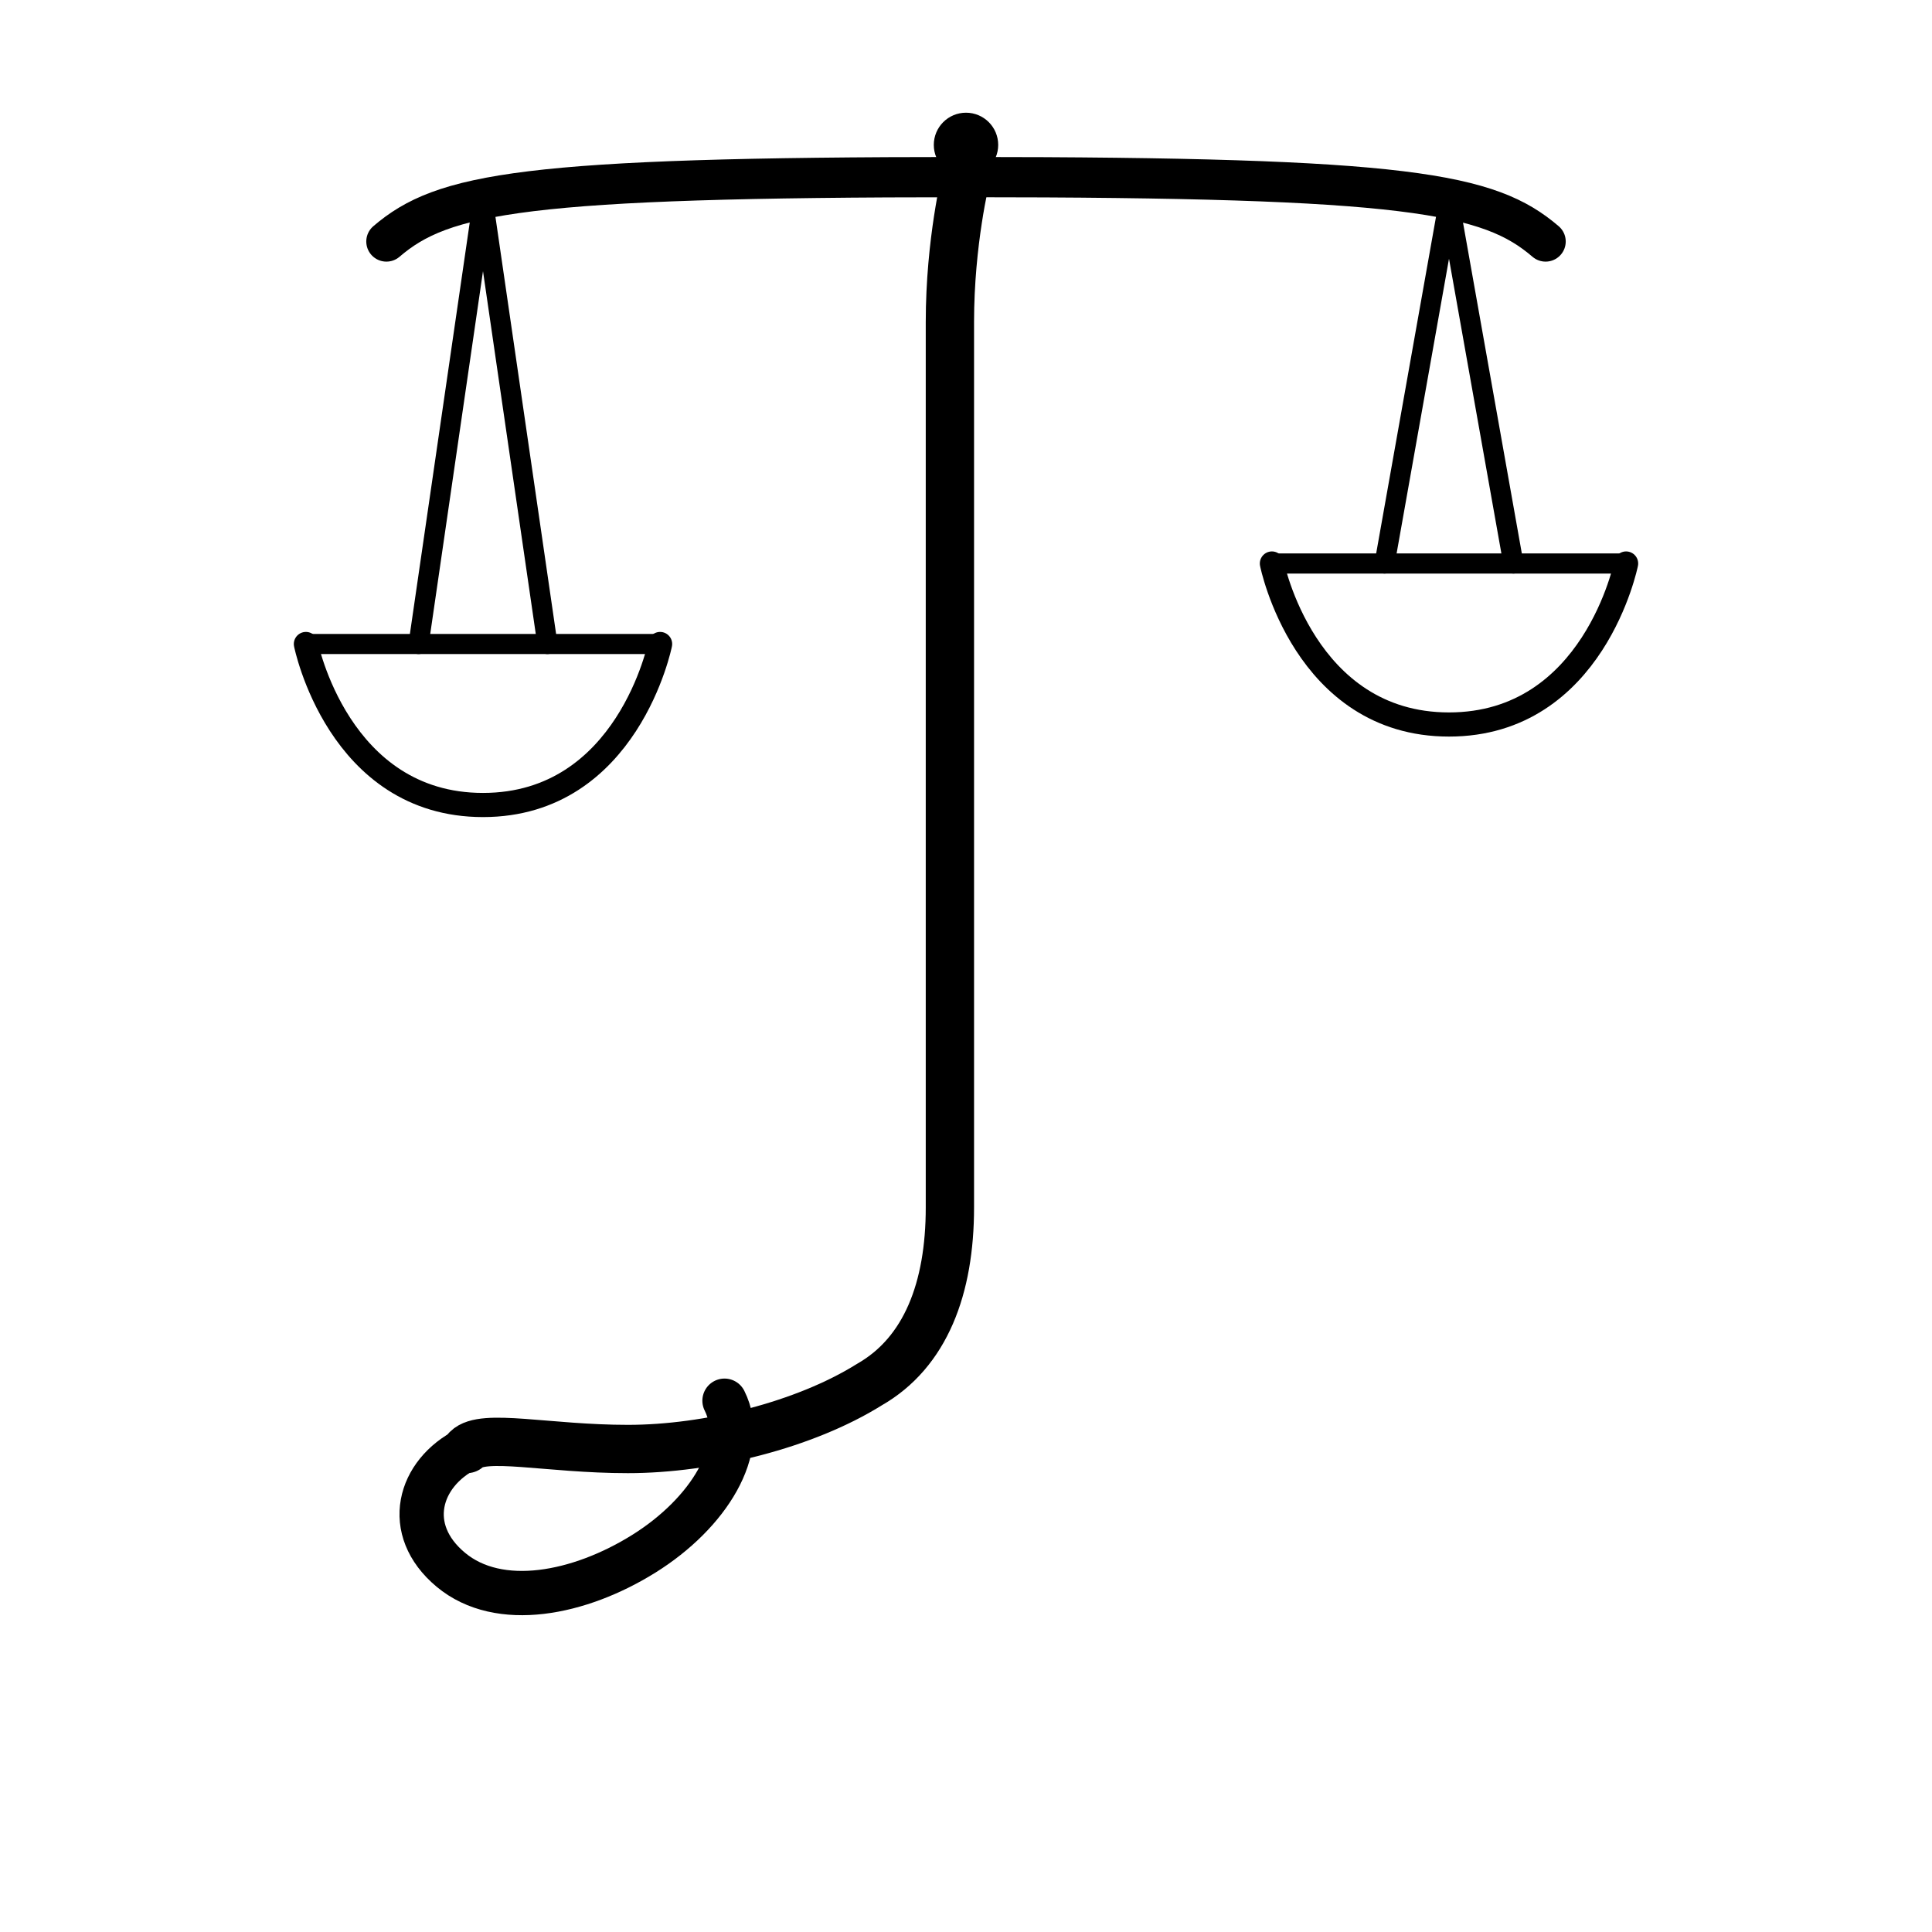
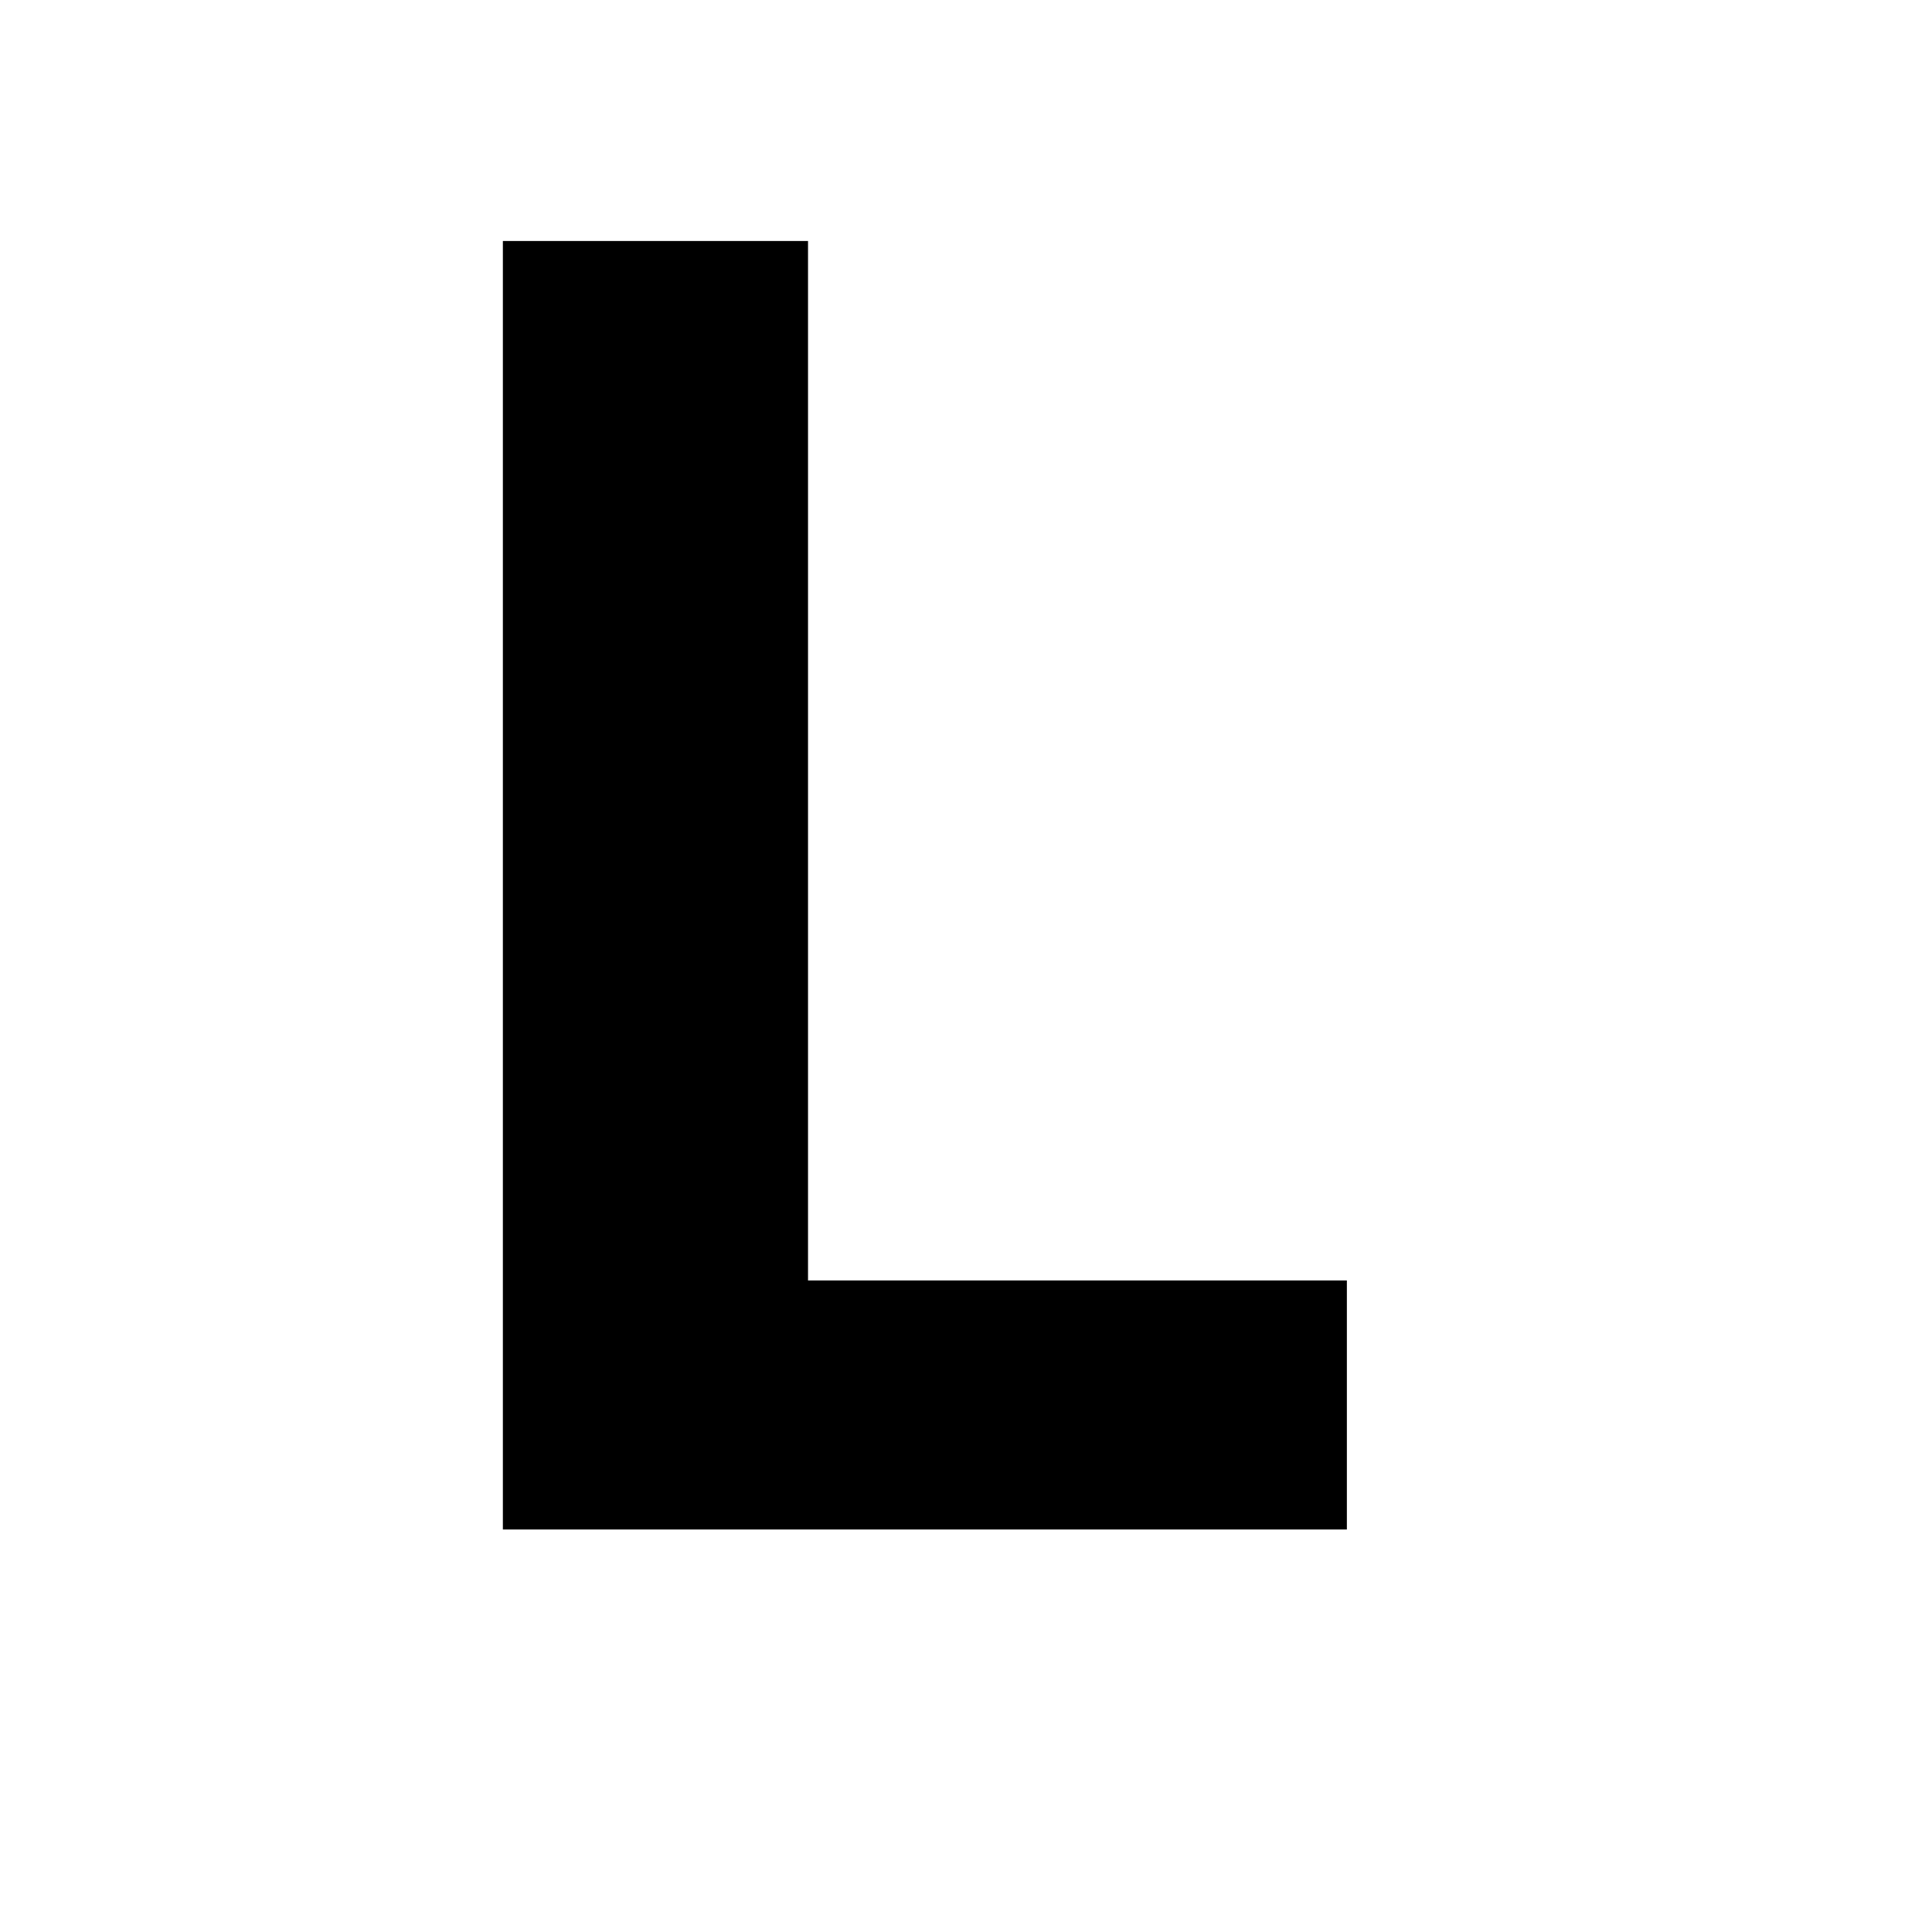
<svg xmlns="http://www.w3.org/2000/svg" viewBox="0 0 240 240" fill="none">
-   <path d="     M 120 22     C 120 22, 118 30, 118 40     L 118 150     C 118 160, 115 168, 108 172     C 100 177, 88 180, 78 180     C 68 180, 60 178, 58 180   " stroke="currentColor" stroke-width="6" fill="none" stroke-linecap="round" stroke-linejoin="round" />
-   <path d="     M 58 180     C 52 183, 50 190, 56 195     C 62 200, 72 198, 80 193     C 88 188, 93 180, 90 174   " stroke="currentColor" stroke-width="5.5" fill="none" stroke-linecap="round" stroke-linejoin="round" />
-   <path d="     M 48 30     C 55 24, 65 22, 120 22     C 175 22, 185 24, 192 30   " stroke="currentColor" stroke-width="5" fill="none" stroke-linecap="round" />
-   <circle cx="120" cy="18" r="4" fill="currentColor" />
-   <line x1="120" y1="22" x2="120" y2="18" stroke="currentColor" stroke-width="4" stroke-linecap="round" />
-   <line x1="60" y1="25" x2="52" y2="80" stroke="currentColor" stroke-width="2.5" stroke-linecap="round" />
-   <line x1="60" y1="25" x2="68" y2="80" stroke="currentColor" stroke-width="2.5" stroke-linecap="round" />
-   <line x1="38" y1="80" x2="82" y2="80" stroke="currentColor" stroke-width="2.5" stroke-linecap="round" />
-   <path d="     M 38 80     C 38 80, 42 100, 60 100     C 78 100, 82 80, 82 80   " stroke="currentColor" stroke-width="3" fill="none" stroke-linecap="round" />
-   <line x1="180" y1="25" x2="172" y2="70" stroke="currentColor" stroke-width="2.5" stroke-linecap="round" />
-   <line x1="180" y1="25" x2="188" y2="70" stroke="currentColor" stroke-width="2.5" stroke-linecap="round" />
-   <line x1="158" y1="70" x2="202" y2="70" stroke="currentColor" stroke-width="2.5" stroke-linecap="round" />
-   <path d="     M 158 70     C 158 70, 162 90, 180 90     C 198 90, 202 70, 202 70   " stroke="currentColor" stroke-width="3" fill="none" stroke-linecap="round" />
+   <text x="50" y="190" font-family="system-ui, -apple-system, sans-serif" font-size="220" font-weight="800" fill="currentColor" letter-spacing="-10">L</text>
</svg>
